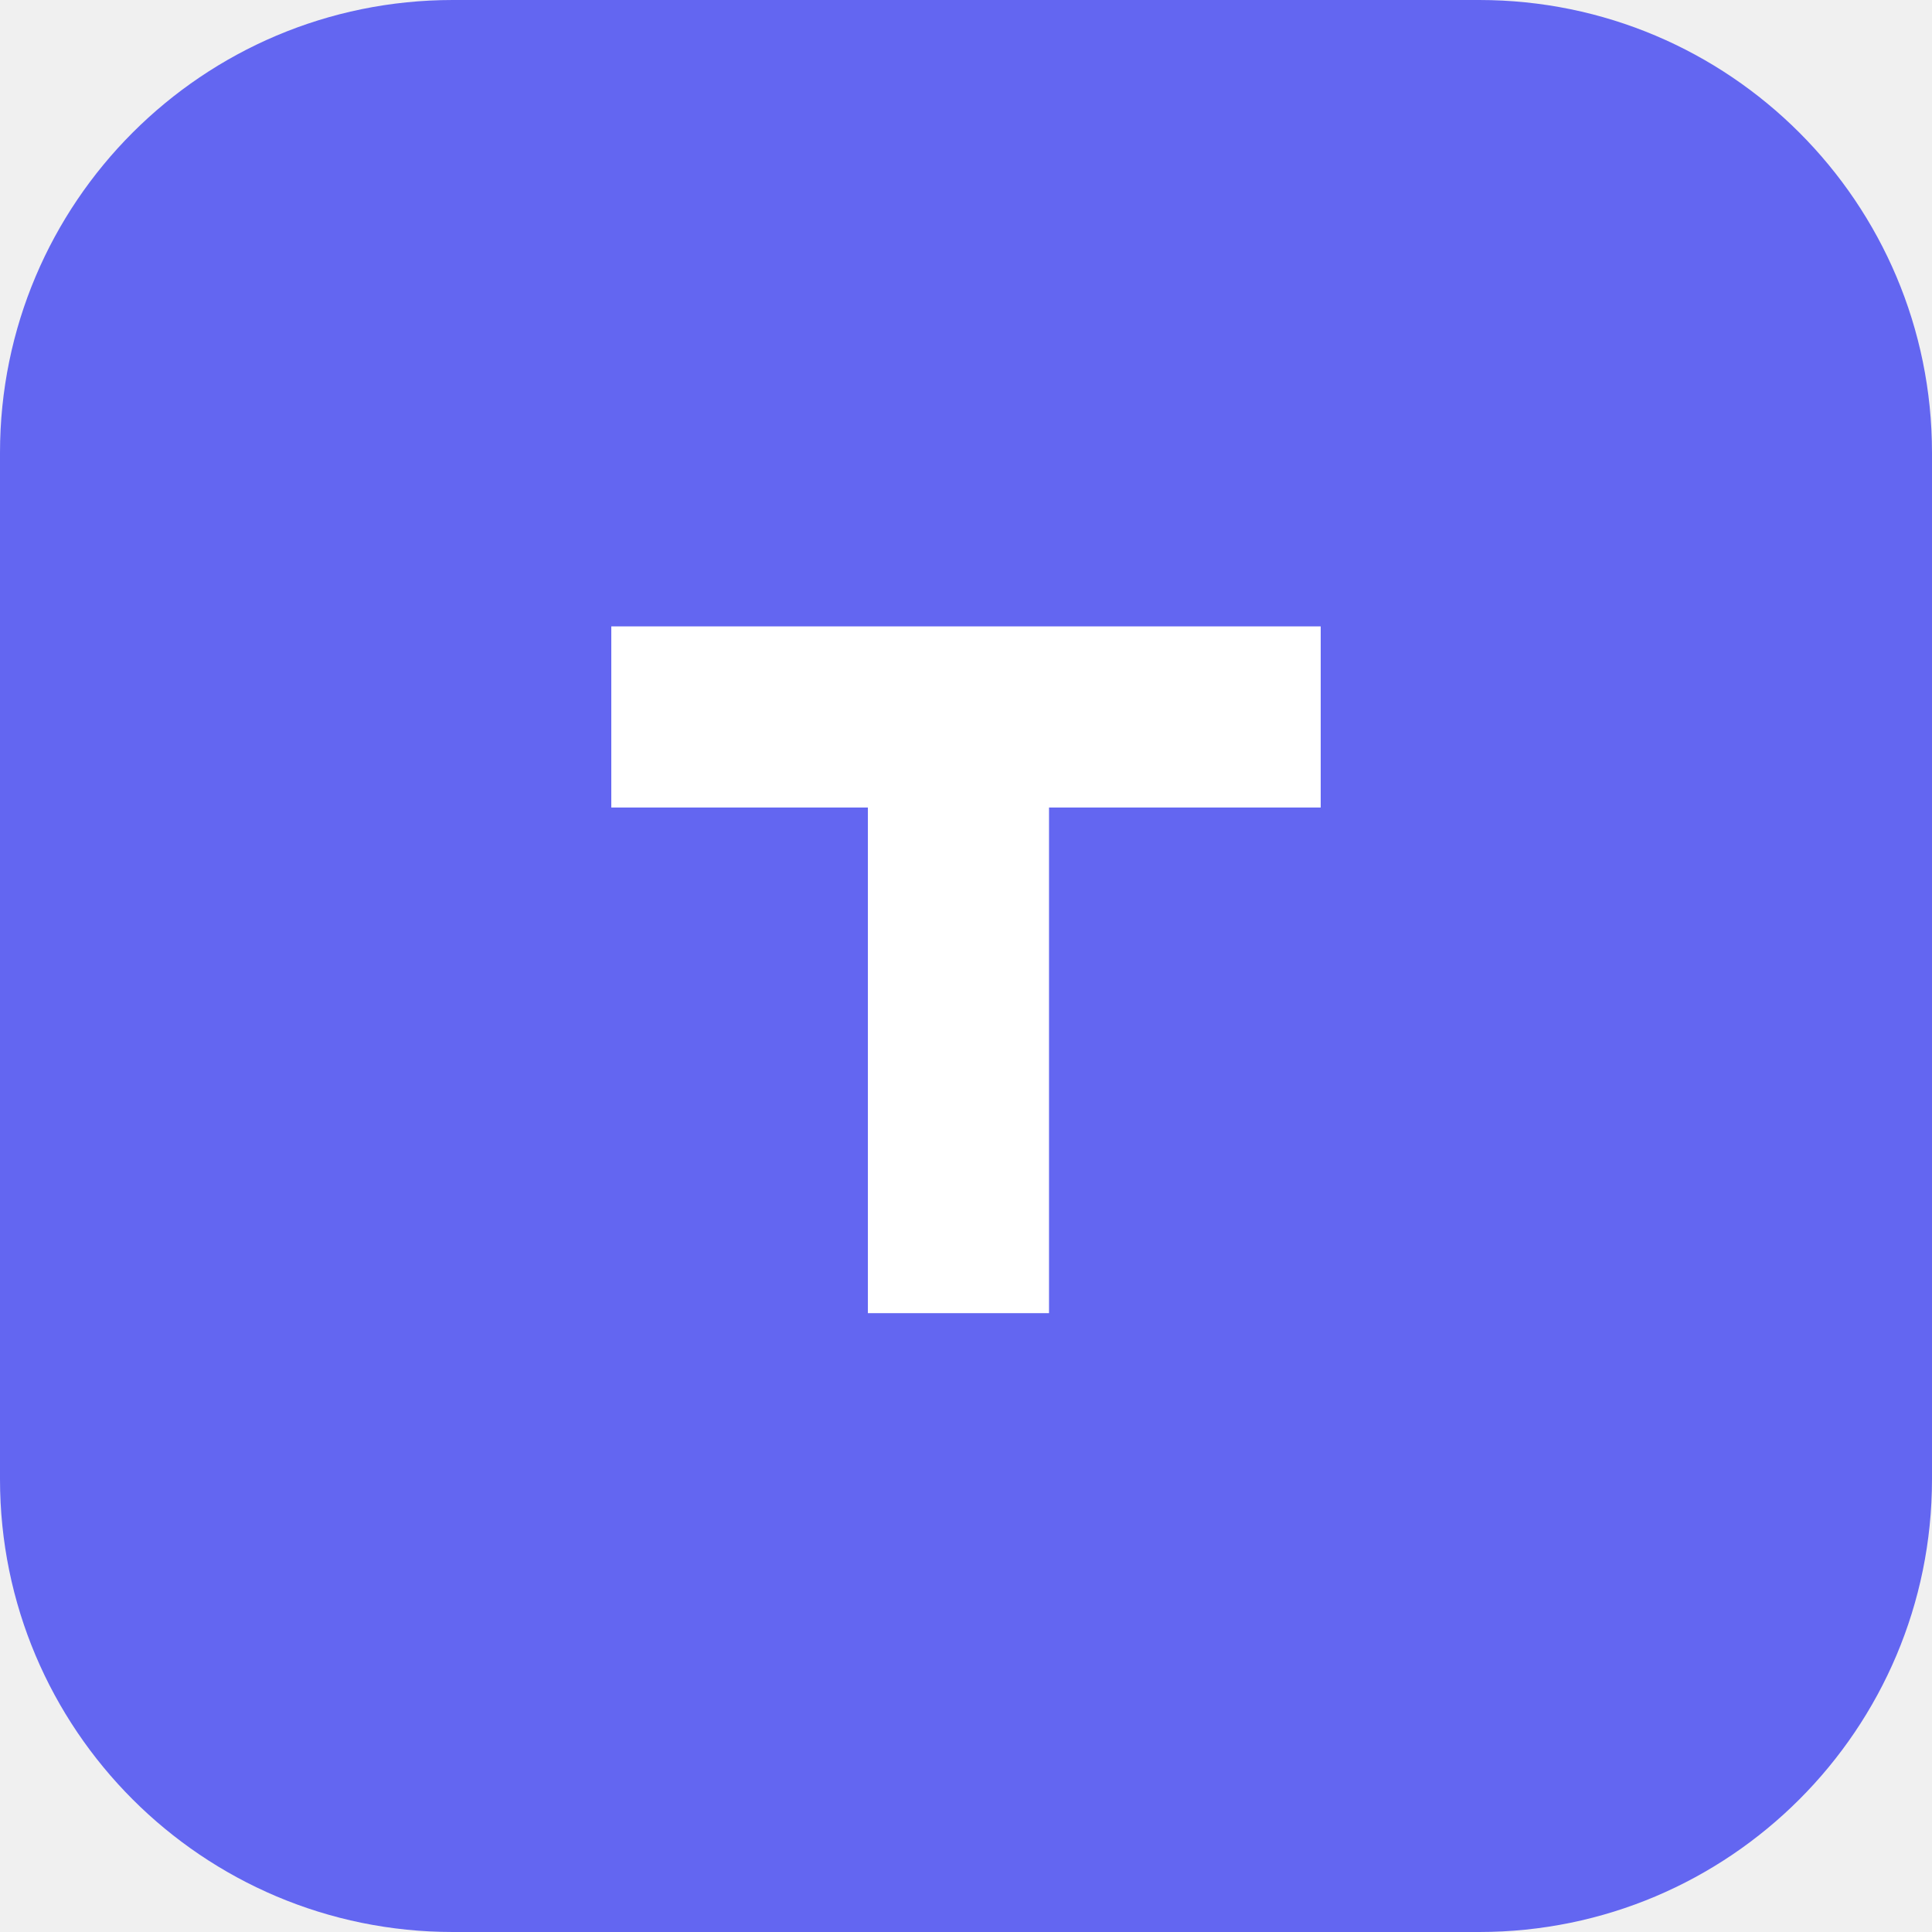
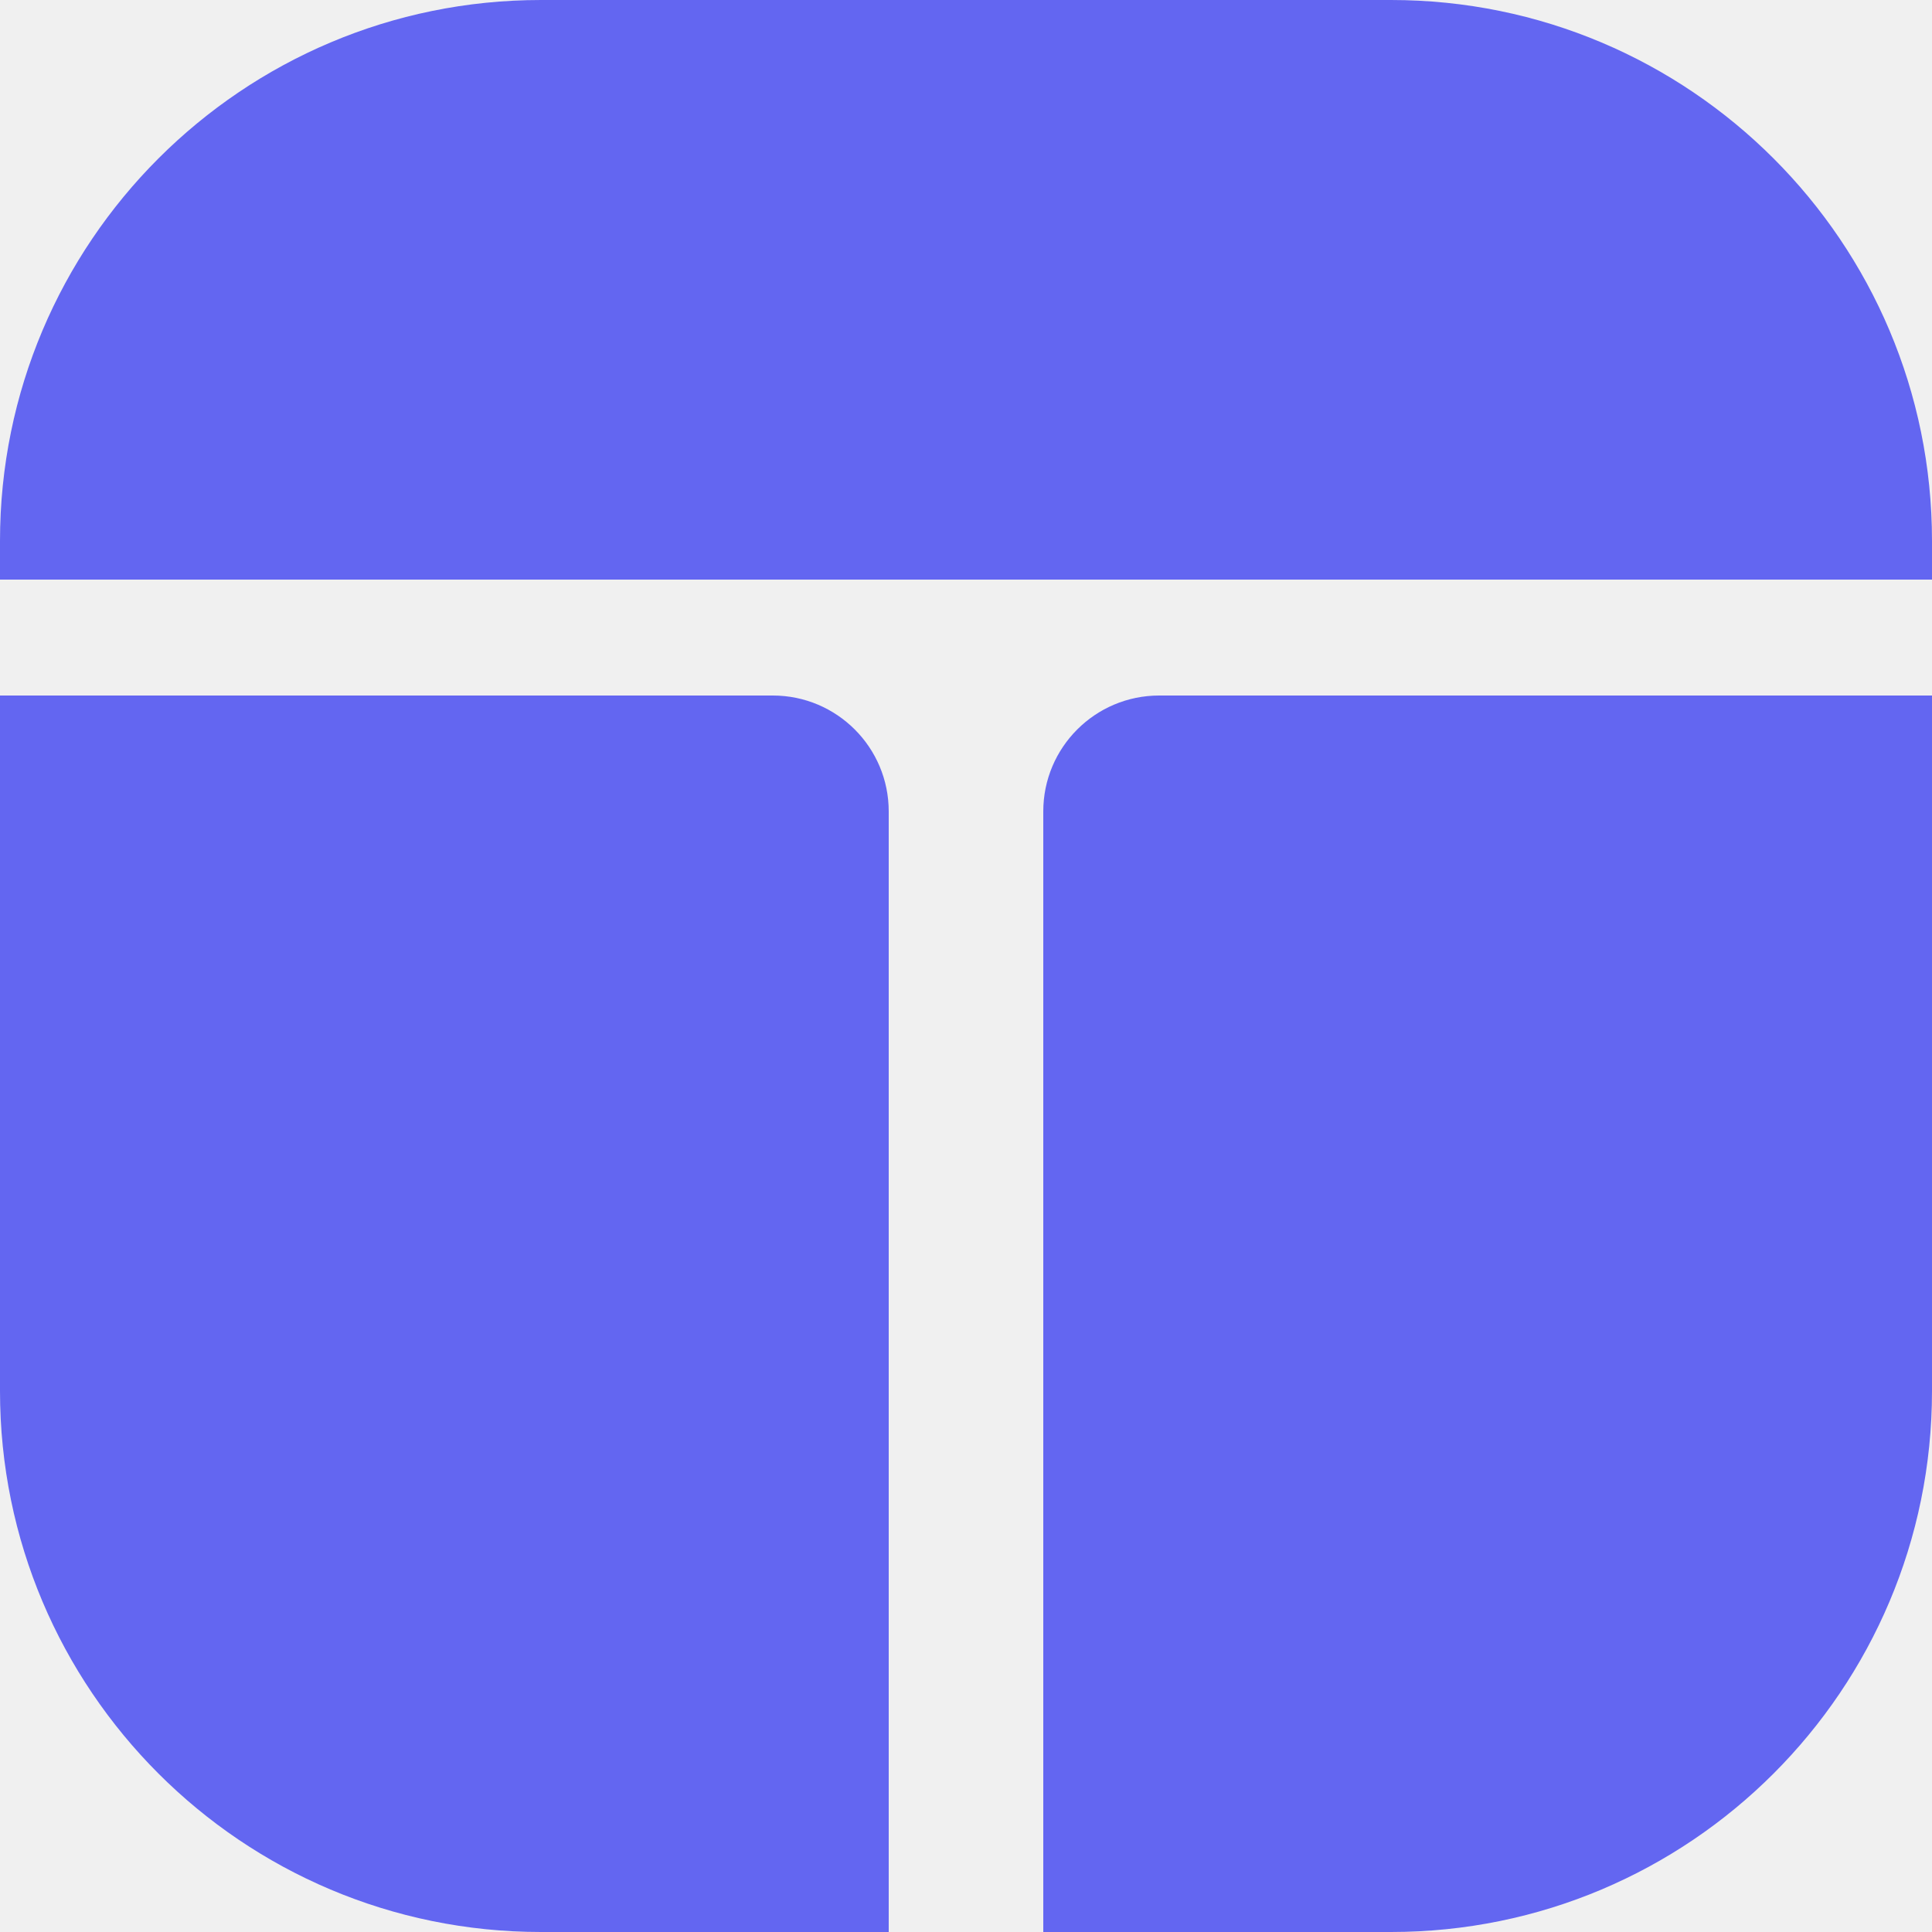
- <svg xmlns="http://www.w3.org/2000/svg" width="512" height="512" viewBox="0 0 512 512" fill="none">
-   <rect width="512" height="512" rx="120" fill="#6366F1" />
-   <path d="M162 166H350V214H278V348H230V214H162V166Z" fill="white" />
+ <svg xmlns="http://www.w3.org/2000/svg" viewBox="0 0 100 100" fill="none">
+   <defs>
+     <clipPath id="rounded">
+       <rect width="100" height="100" rx="28" />
+     </clipPath>
+   </defs>
+   <g clip-path="url(#rounded)">
+     <path d="M0 28          A28 28 0 0 1 28 0          H72          A28 28 0 0 1 100 28          V30          H0          Z" fill="#6366F1" />
+     <path d="M0 36          H40          A6 6 0 0 1 46 42          V100          H28          A28 28 0 0 1 0 72          Z" fill="#6366F1" />
+     <path d="M54 42          A6 6 0 0 1 60 36          H100          V72          A28 28 0 0 1 72 100          H54          Z" fill="#6366F1" />
+   </g>
</svg>
